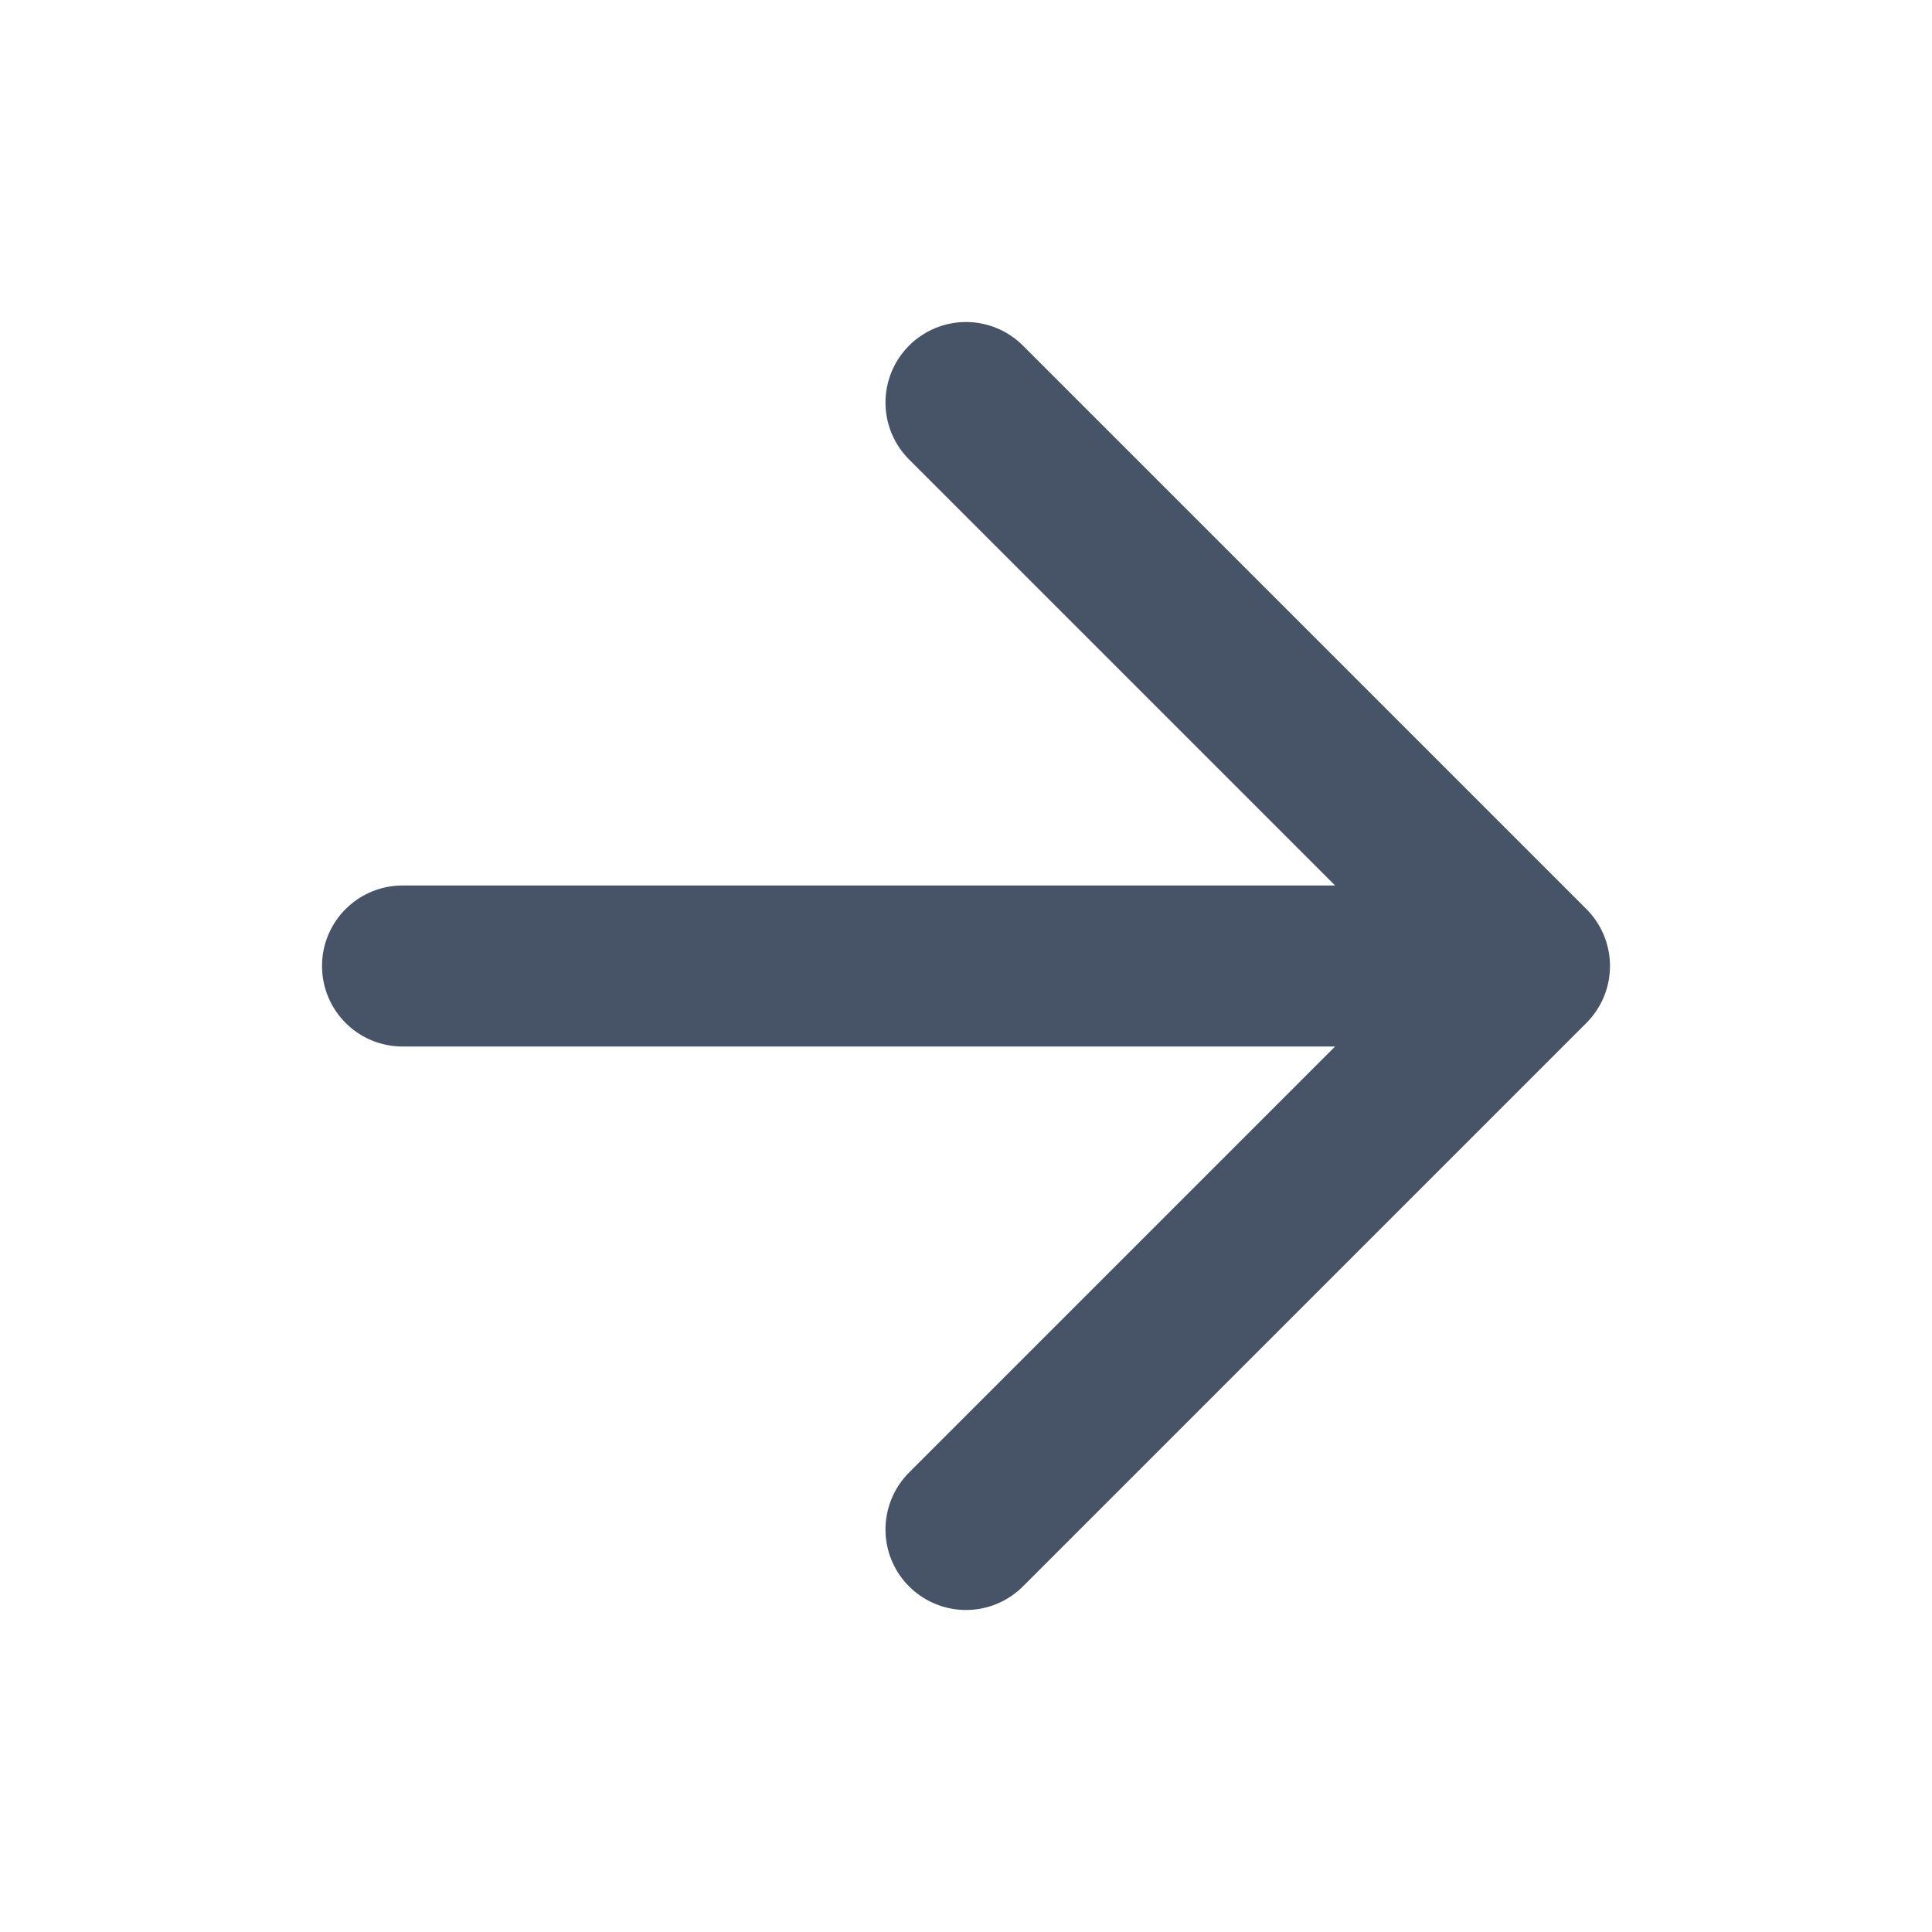
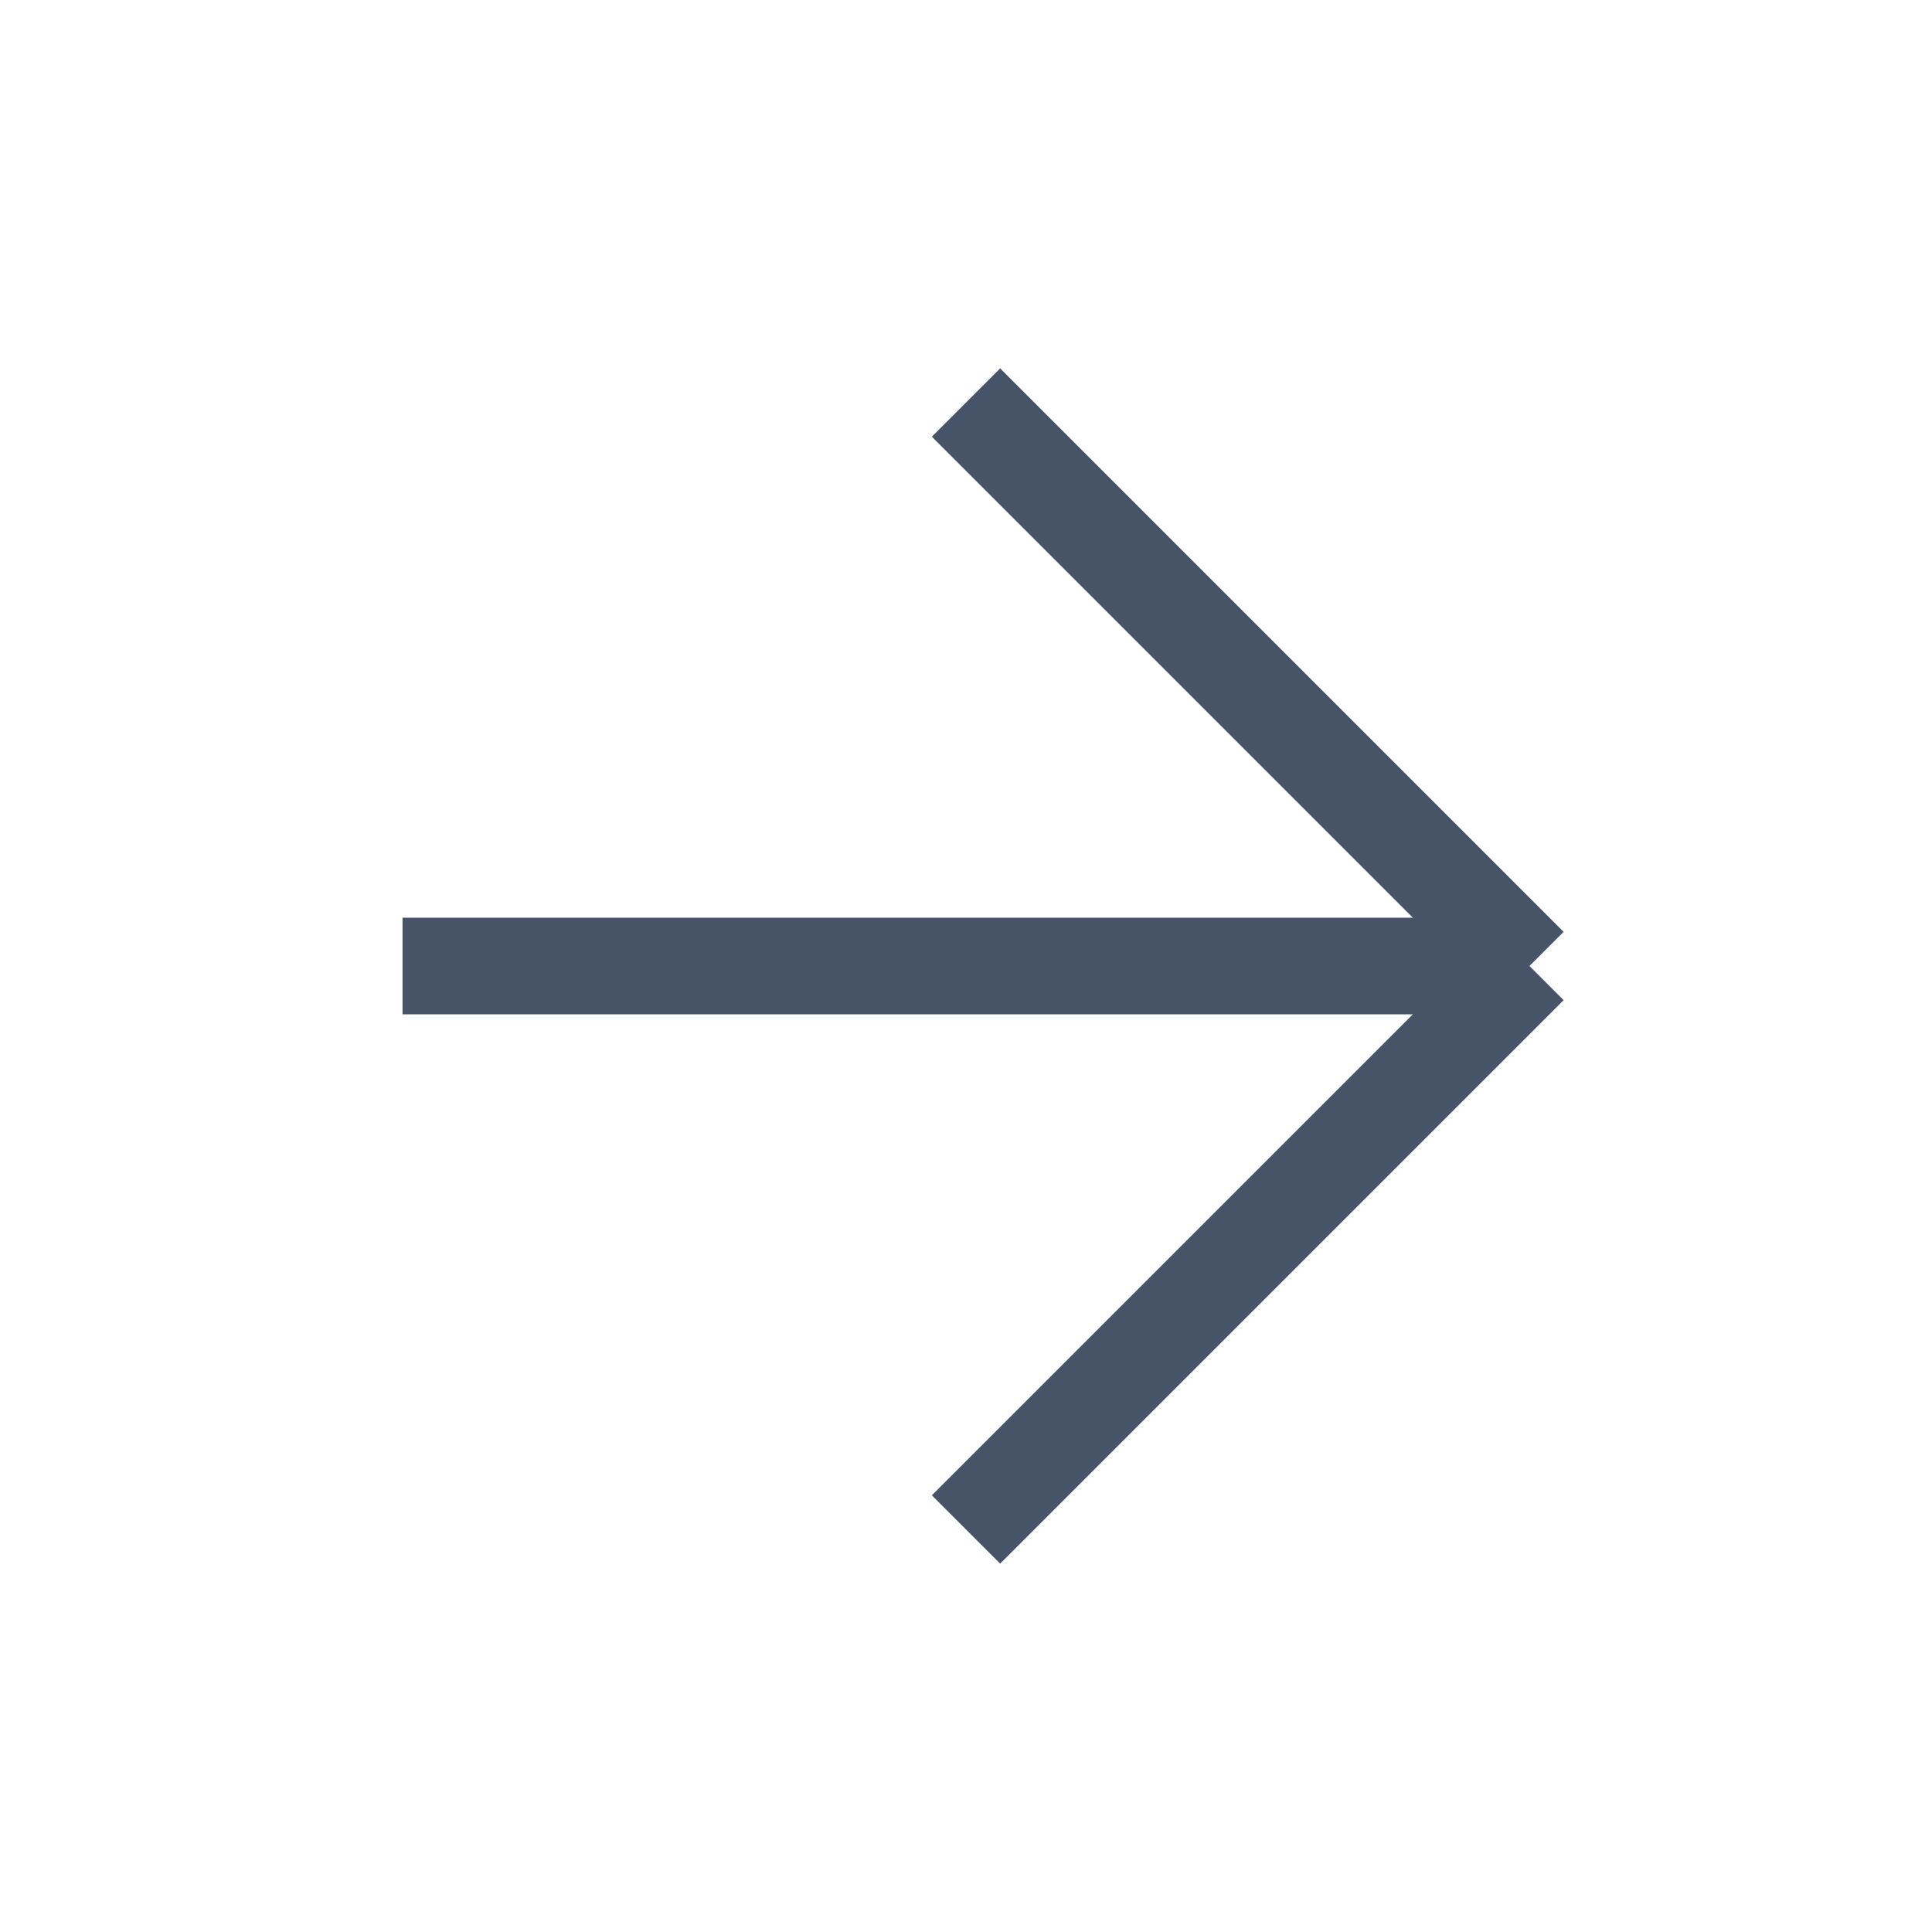
<svg xmlns="http://www.w3.org/2000/svg" width="20" height="20" viewBox="0 0 20 20" fill="none">
-   <path d="M4.167 10H15.833M15.833 10L10 4.167M15.833 10L10 15.833" stroke="#475467" stroke-width="1.667" stroke-linecap="round" stroke-linejoin="round" />
+   <path d="M4.167 10H15.833M15.833 10L10 4.167M15.833 10L10 15.833" stroke="#475467" strokeWidth="1.667" strokeLinecap="round" strokeLinejoin="round" />
</svg>
